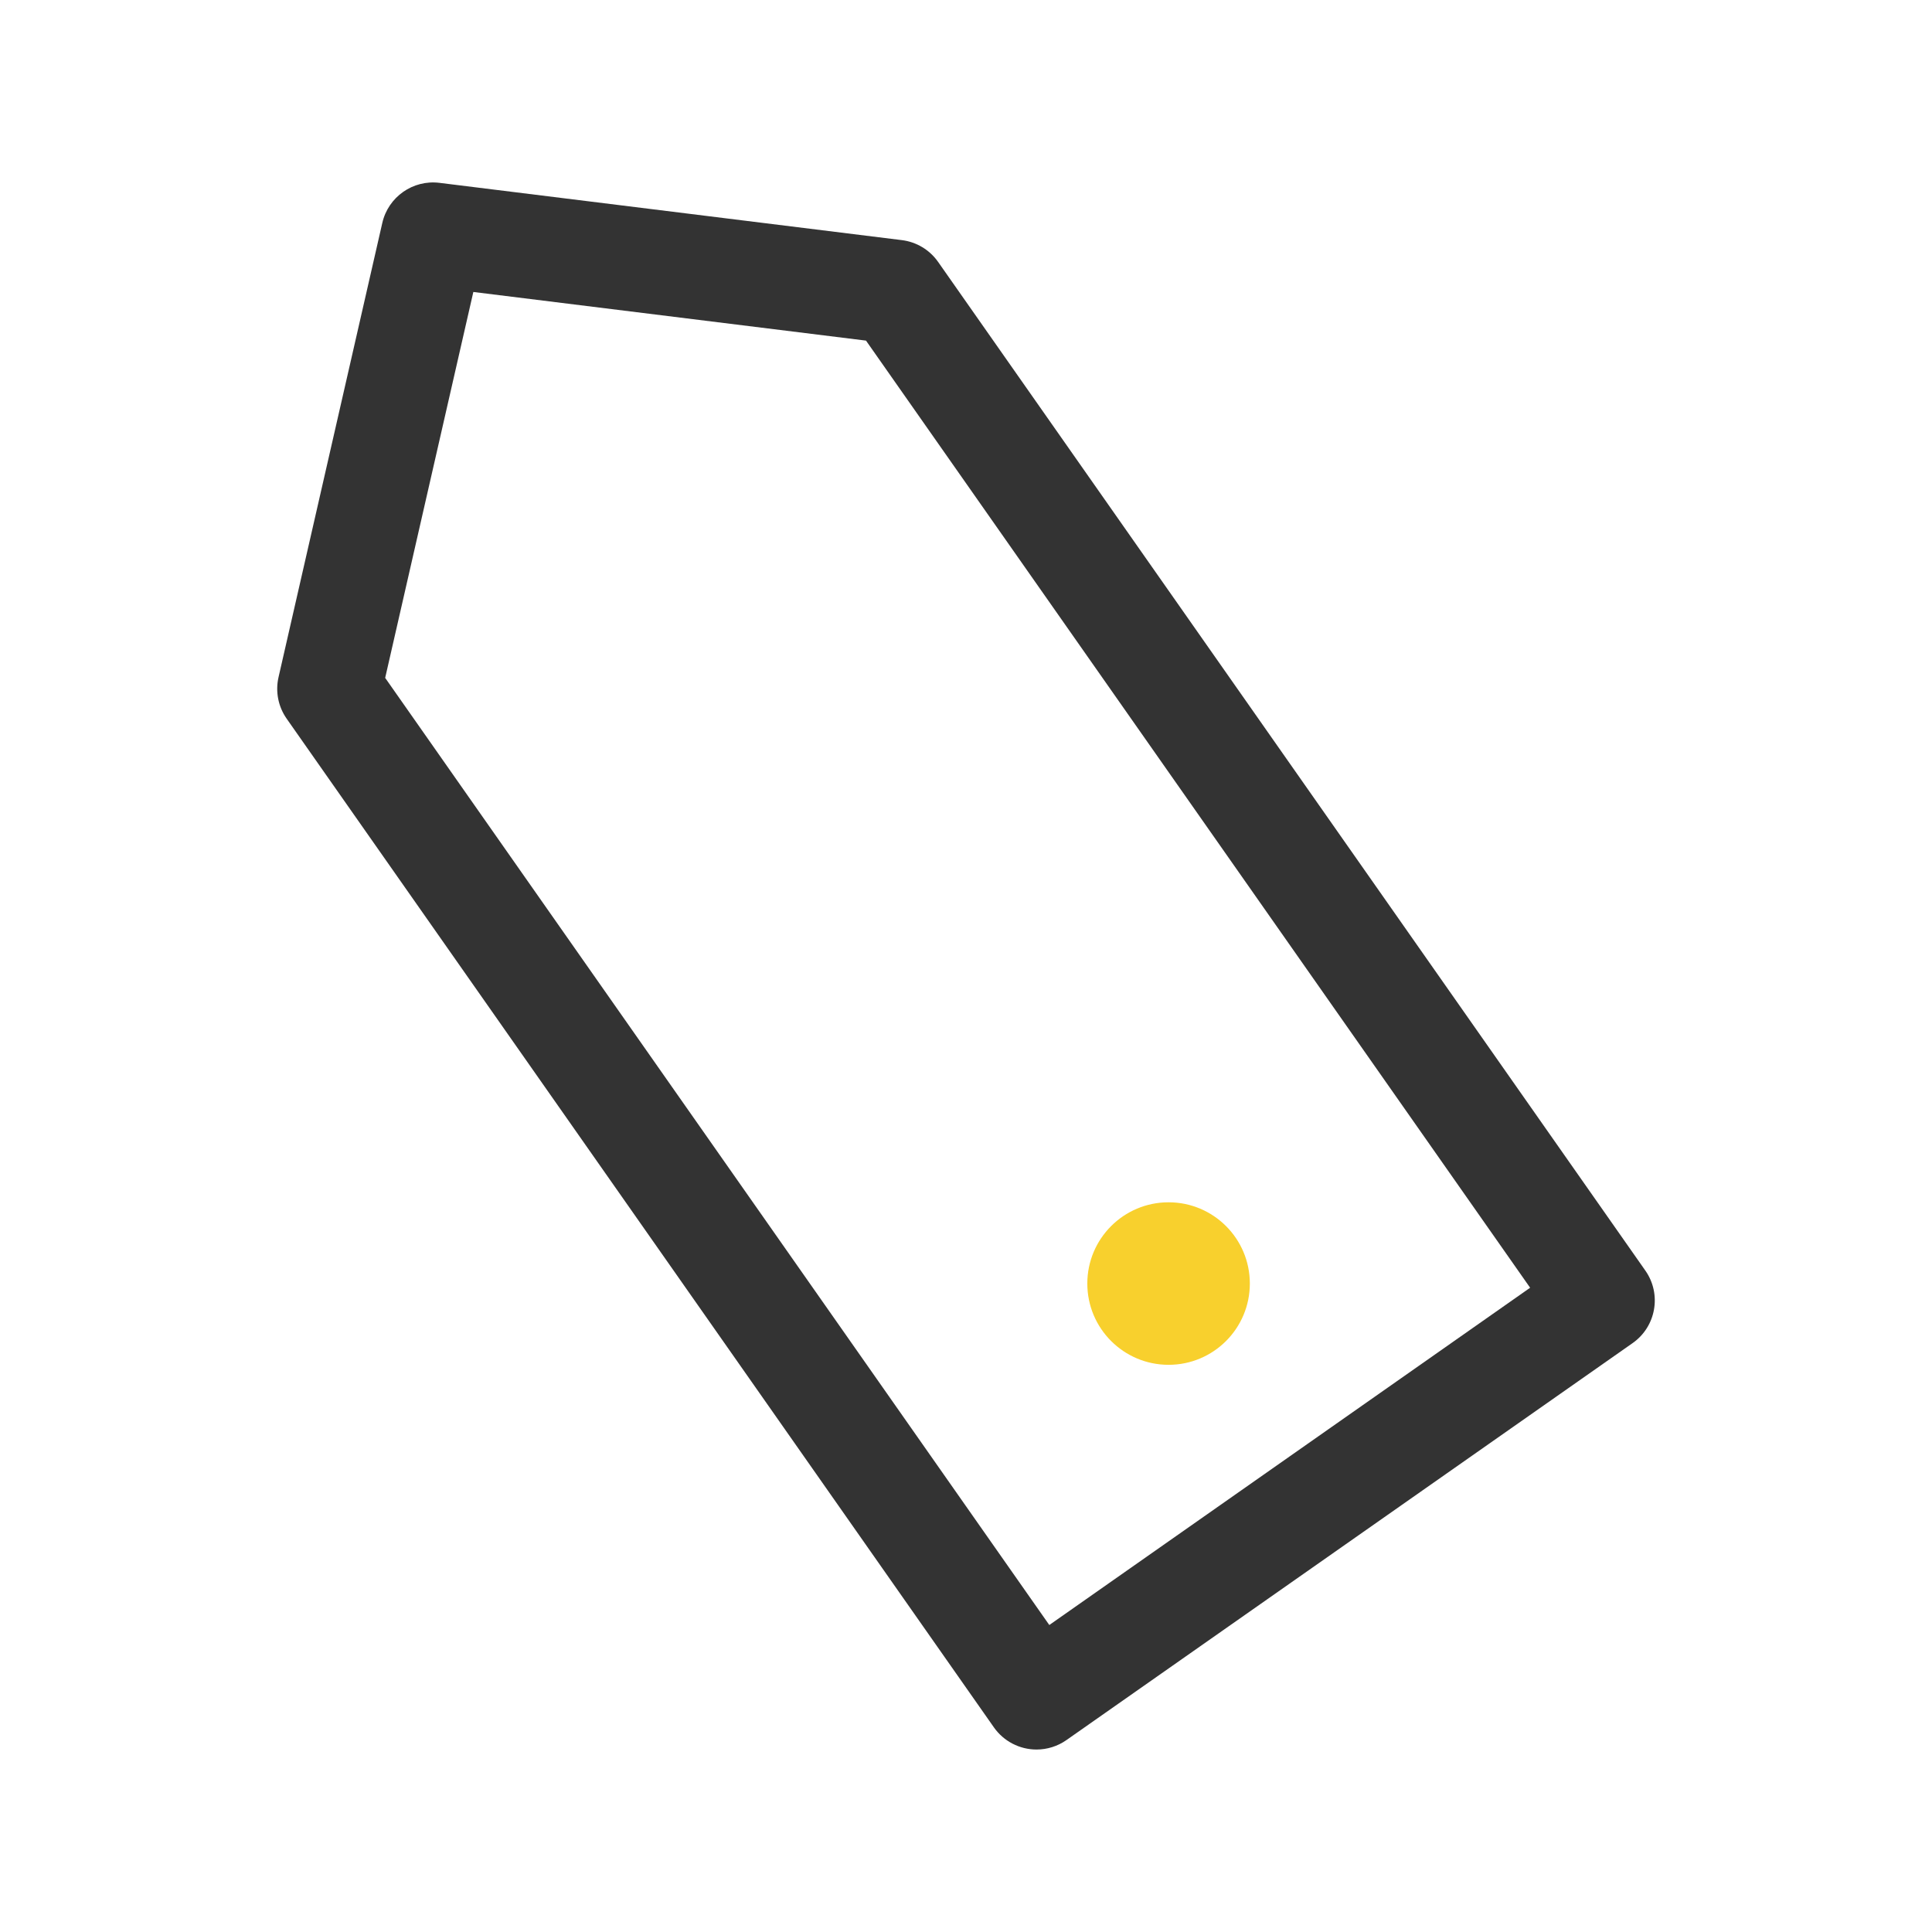
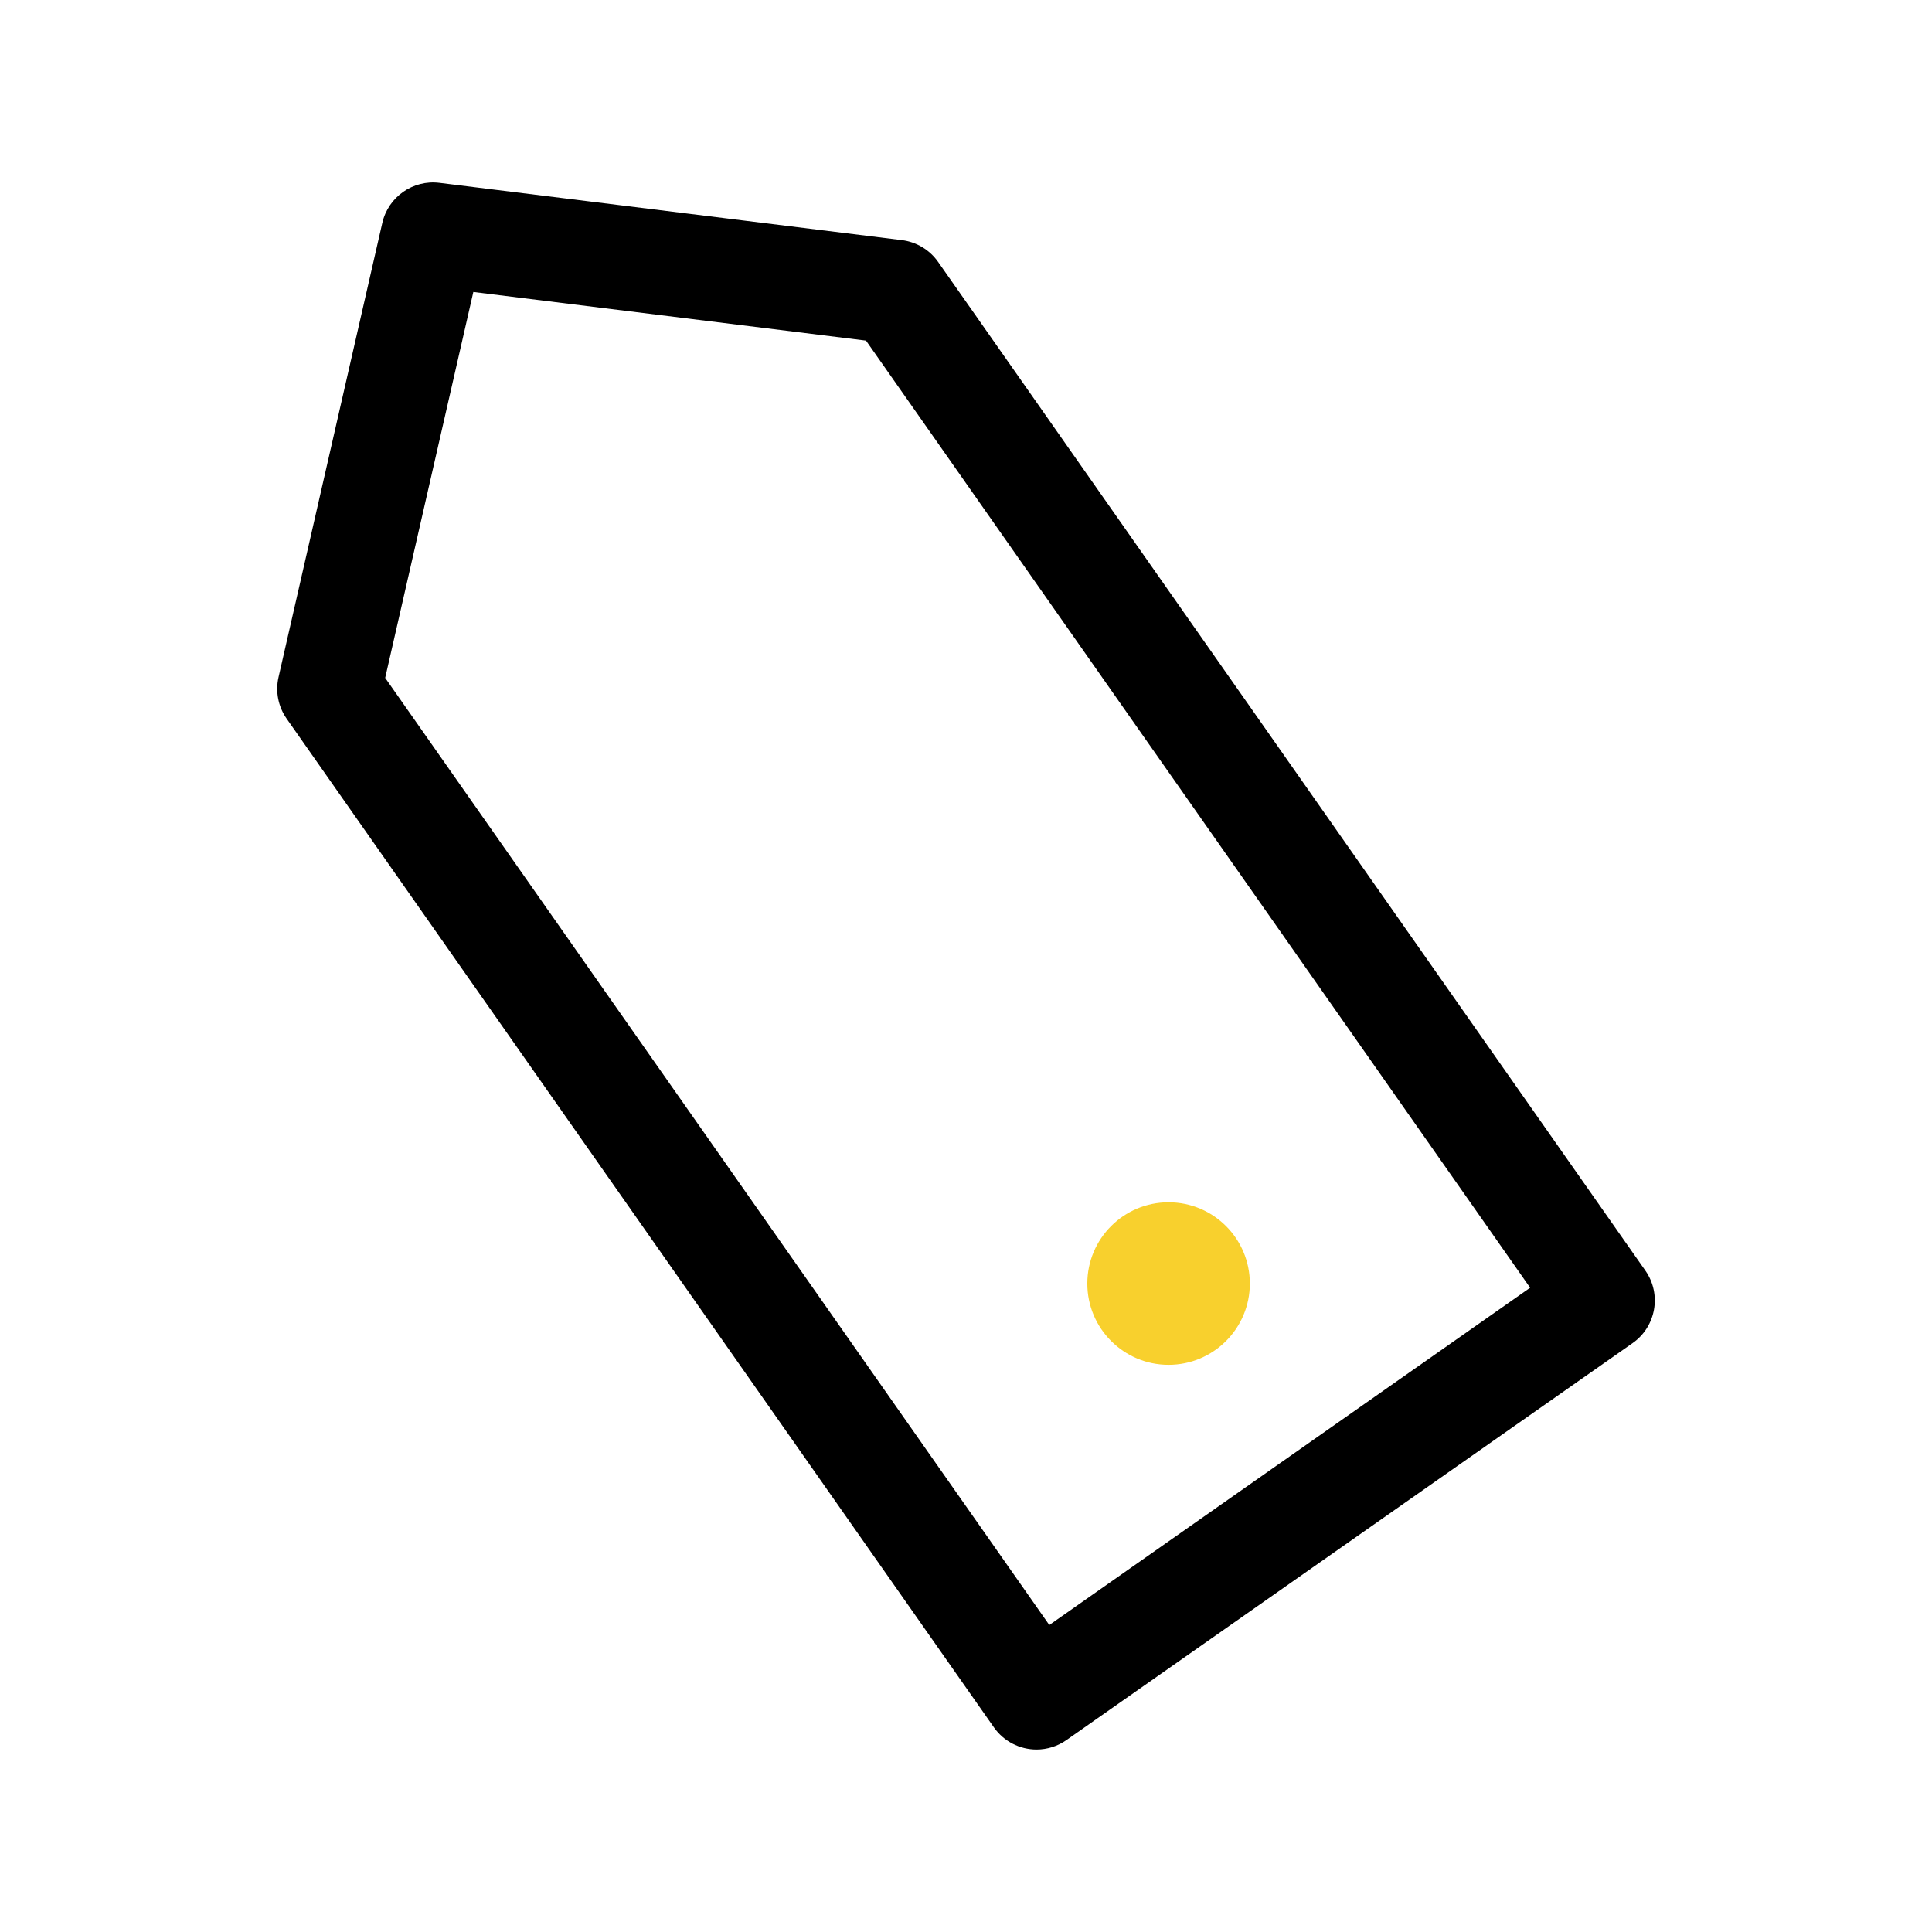
<svg xmlns="http://www.w3.org/2000/svg" t="1650434836833" class="icon" viewBox="0 0 1024 1024" version="1.1" p-id="1464" width="64" height="64">
  <defs>
    <style type="text/css">@font-face { font-family: feedback-iconfont; src:
            url("//at.alicdn.com/t/font_1031158_u69w8yhxdu.woff2?t=1630033759944") format("woff2"),
            url("//at.alicdn.com/t/font_1031158_u69w8yhxdu.woff?t=1630033759944") format("woff"),
            url("//at.alicdn.com/t/font_1031158_u69w8yhxdu.ttf?t=1630033759944") format("truetype"); }
        </style>
  </defs>
-   <path d="M549.38 927.29a27.63 27.63 0 0 1-22.6-11.76L151.93 380.91a27.59 27.59 0 0 1-4.3-22l55-240.76a27.6 27.6 0 0 1 30.29-21.24L478 127.27a27.6 27.6 0 0 1 19.21 11.54l374.86 534.63a27.59 27.59 0 0 1-6.75 38.43l-300.1 210.42a27.65 27.65 0 0 1-15.84 5z m-345.23-568l352 502L811 682.53l-352-502-208.12-25.78z" fill="#333333" p-id="1465" />
+   <path d="M549.38 927.29a27.63 27.63 0 0 1-22.6-11.76L151.93 380.91a27.59 27.59 0 0 1-4.3-22l55-240.76a27.6 27.6 0 0 1 30.29-21.24L478 127.27a27.6 27.6 0 0 1 19.21 11.54l374.86 534.63a27.59 27.59 0 0 1-6.75 38.43l-300.1 210.42a27.65 27.65 0 0 1-15.84 5z m-345.23-568l352 502L811 682.53l-352-502-208.12-25.78z" p-id="1465" />
  <path d="M619.37 680.31m-43.07 0a43.07 43.07 0 1 0 86.14 0 43.07 43.07 0 1 0-86.14 0Z" fill="#F8D02D" p-id="1466" />
</svg>
